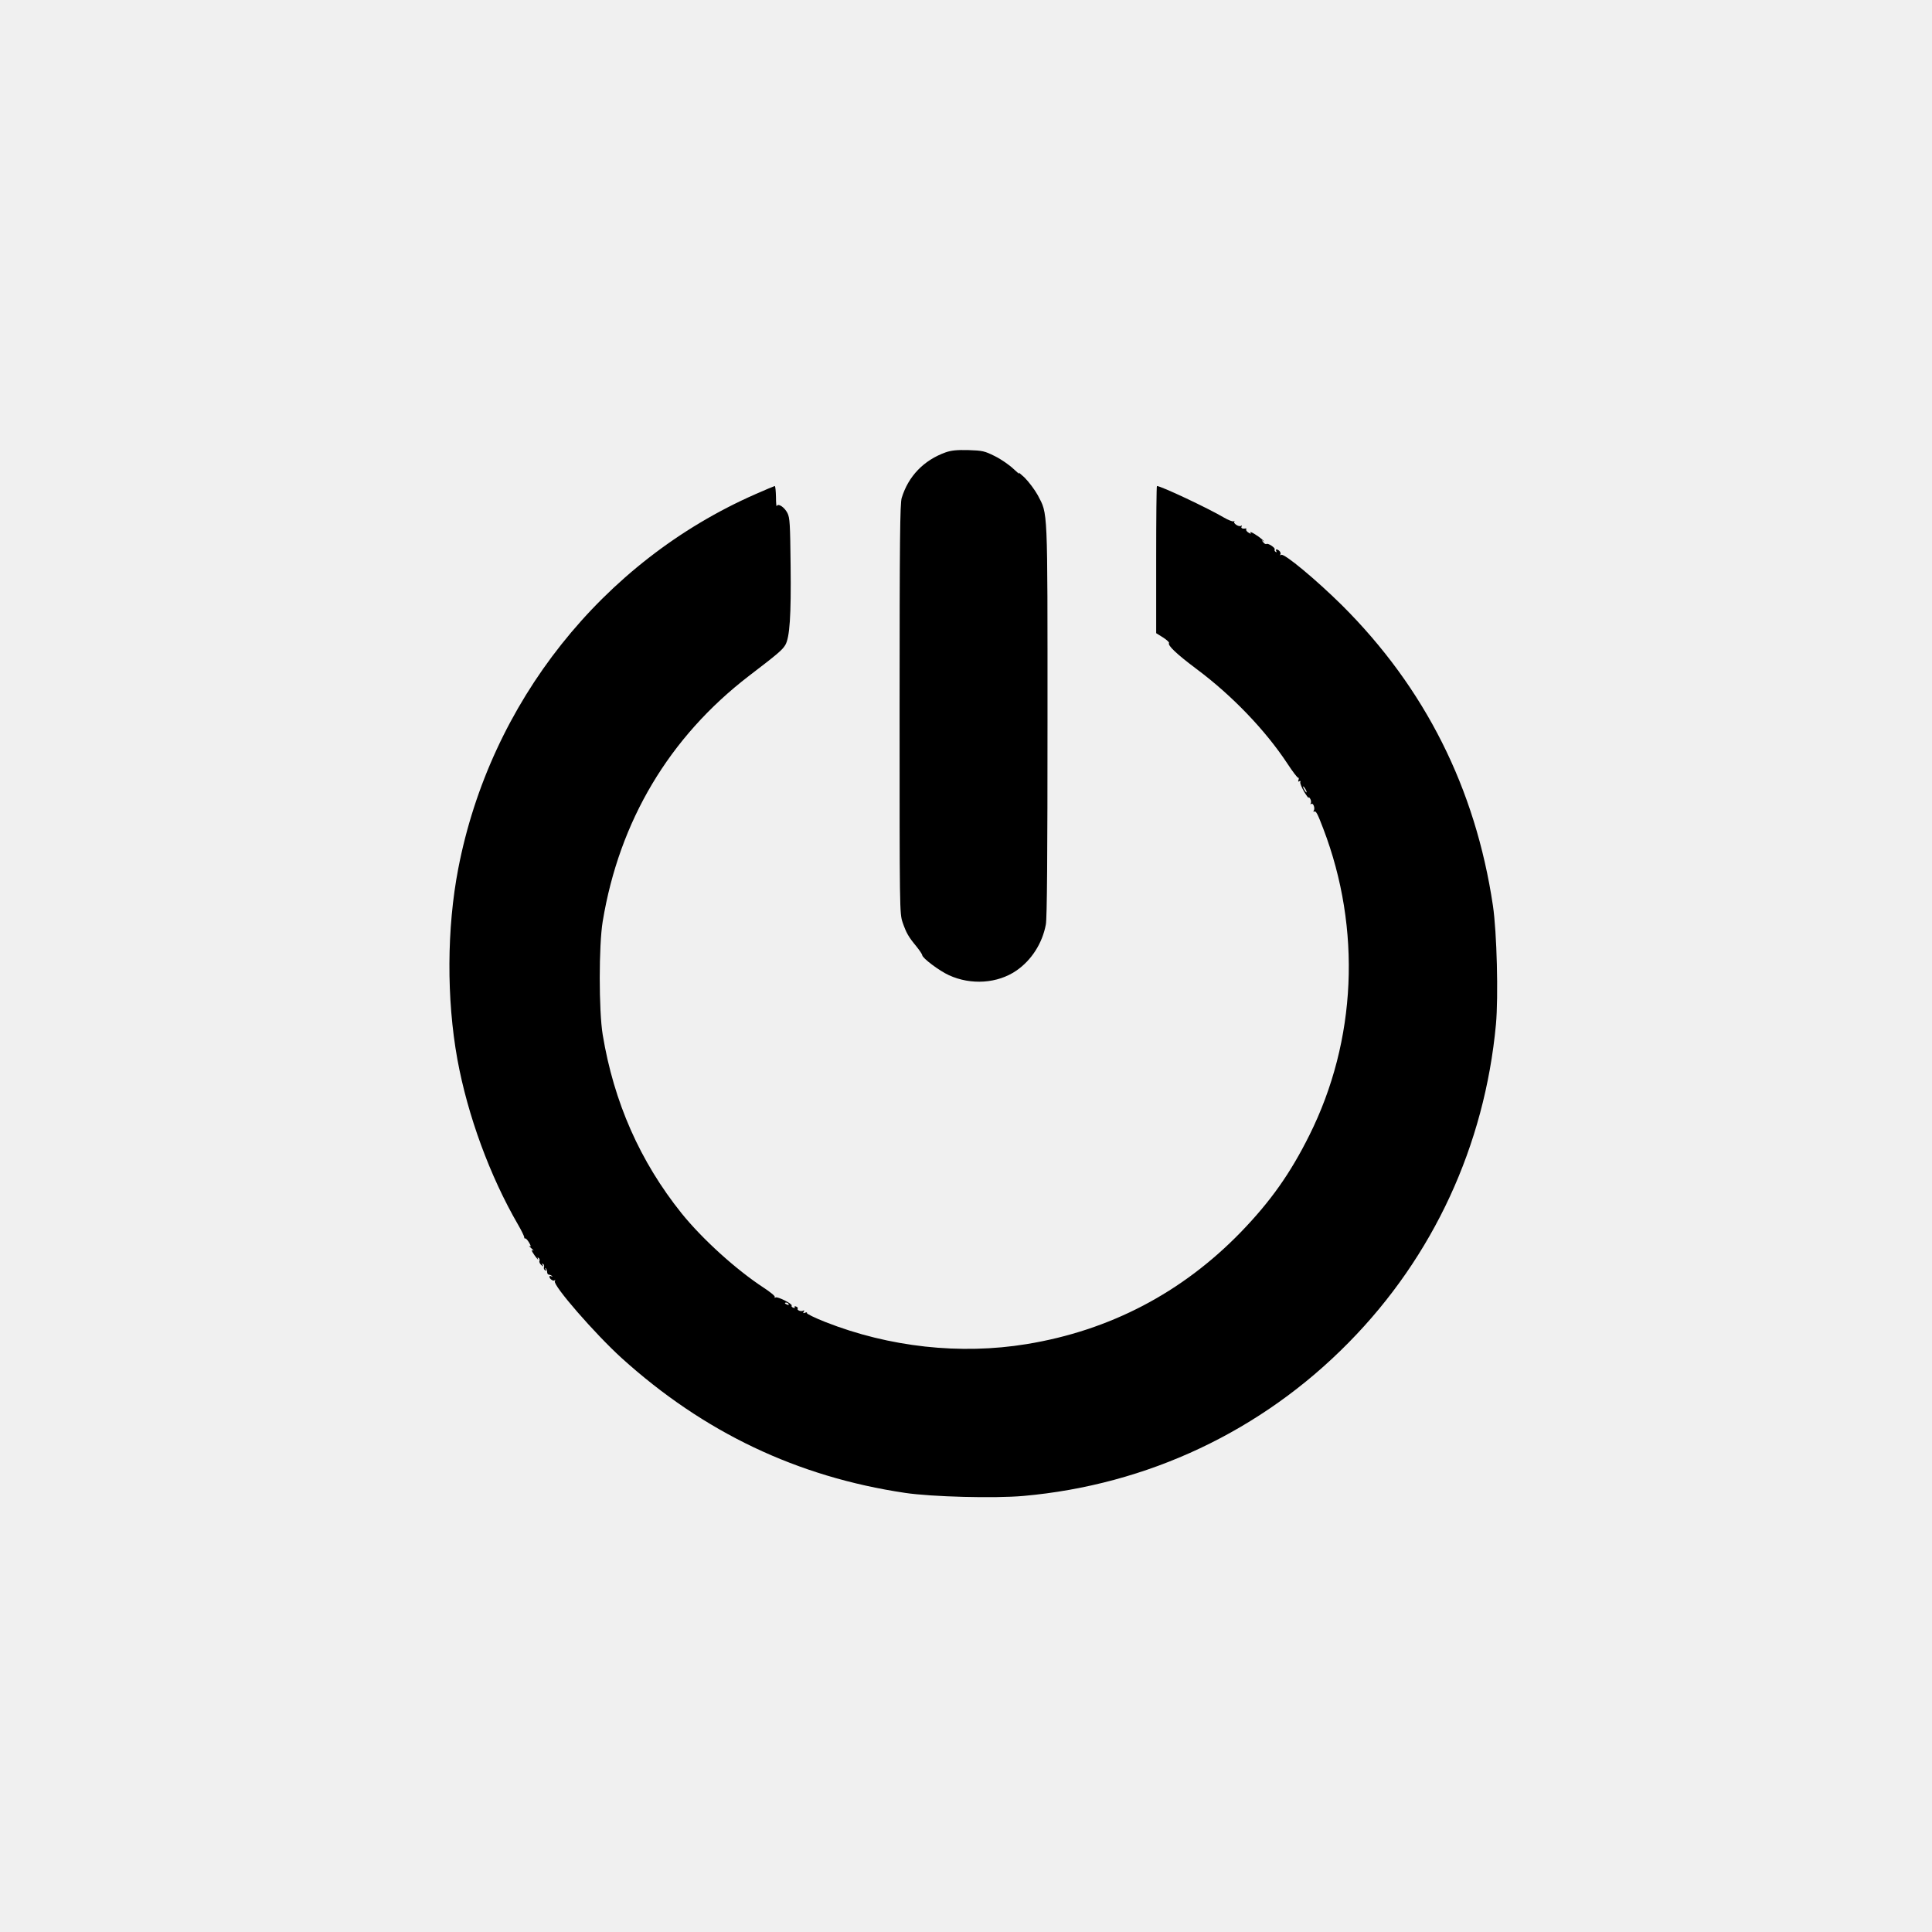
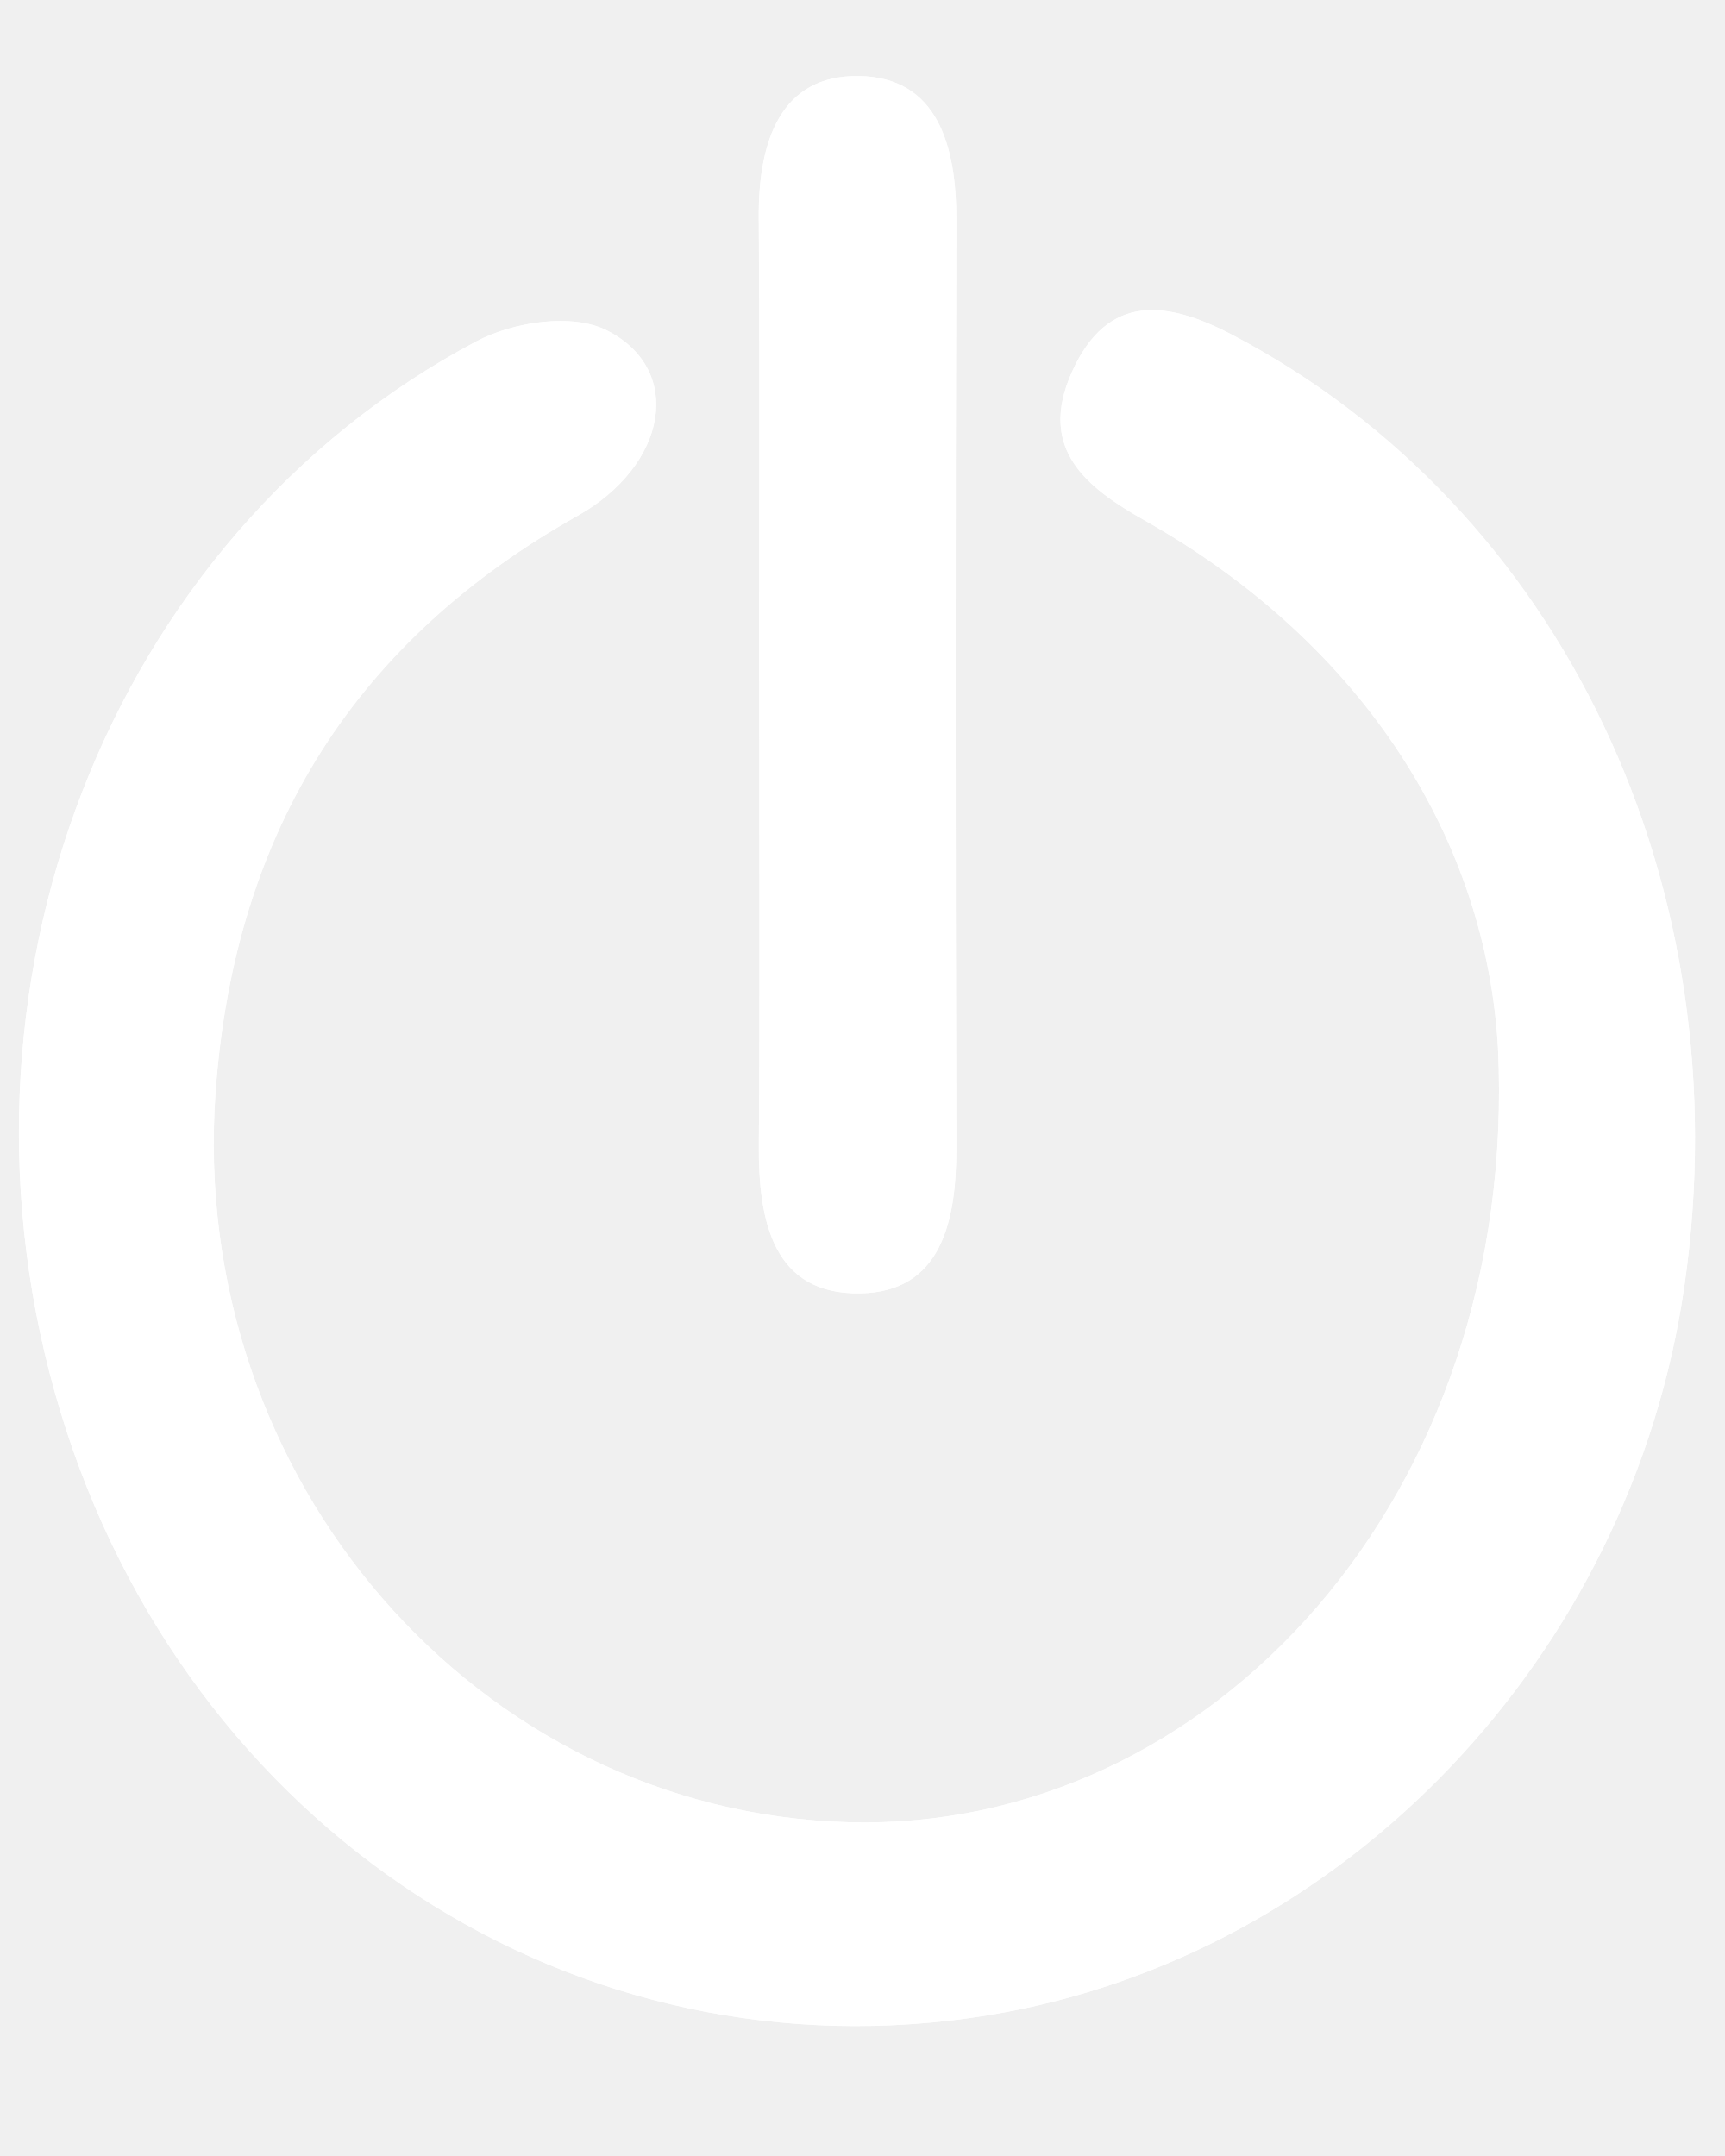
- <svg xmlns="http://www.w3.org/2000/svg" version="1.0" width="1280pt" height="1280pt" viewBox="0 0 1280 1280" preserveAspectRatio="xMidYMid meet">
-   <g transform="translate(0,1280) scale(0.1,-0.1)" fill="#000000" stroke="none">
-     <path d="M6265 9803 c-145 -52 -247 -158 -291 -302 -11 -38 -14 -267 -14 -1399 0 -1337 0 -1353 20 -1413 24 -69 38 -95 92 -160 21 -26 38 -52 38 -57 0 -19 113 -104 177 -133 146 -67 322 -55 446 30 101 69 173 182 196 306 8 40 11 460 11 1354 0 1434 3 1360 -65 1491 -20 36 -59 88 -87 116 -29 27 -45 40 -37 29 7 -11 -8 2 -36 28 -27 26 -83 65 -124 85 -68 34 -82 37 -175 40 -77 2 -113 -2 -151 -15z" />
-     <path d="M5005 9526 c-1015 -446 -1757 -1381 -1969 -2481 -76 -394 -78 -863 -6 -1262 68 -373 216 -776 403 -1098 22 -38 40 -75 40 -82 0 -7 3 -10 7 -8 3 2 15 -10 25 -27 13 -22 14 -29 4 -24 -8 4 -3 -2 11 -14 14 -12 19 -19 12 -15 -11 6 -12 3 -4 -11 13 -23 47 -65 36 -45 -4 9 -3 12 4 7 6 -4 9 -13 6 -20 -3 -7 3 -19 12 -27 15 -12 17 -12 9 0 -5 9 -4 12 3 7 6 -4 9 -13 6 -20 -3 -8 0 -17 7 -22 8 -5 10 -3 4 7 -5 8 -4 11 1 6 5 -5 9 -16 9 -25 0 -9 5 -17 12 -17 6 0 15 -4 20 -9 5 -5 3 -6 -4 -2 -7 4 -13 3 -13 -2 0 -15 26 -33 35 -24 5 4 5 1 1 -6 -15 -26 265 -348 442 -509 545 -493 1165 -788 1880 -894 177 -26 590 -37 782 -20 823 73 1580 430 2157 1018 559 568 899 1303 974 2106 17 185 6 612 -20 787 -116 778 -450 1442 -1000 1990 -169 167 -383 346 -403 334 -7 -4 -10 -4 -6 1 4 4 3 14 -3 22 -14 16 -33 18 -23 1 4 -7 3 -8 -5 -4 -6 4 -9 11 -6 16 6 10 -43 43 -54 36 -5 -3 -15 2 -22 12 -12 15 -12 16 1 7 9 -5 6 -1 -7 10 -31 28 -88 61 -78 46 5 -9 2 -9 -13 0 -12 7 -18 17 -16 21 3 5 2 8 -3 7 -21 -4 -34 2 -27 13 4 7 3 8 -4 4 -15 -9 -55 18 -44 29 4 5 2 5 -5 1 -6 -3 -35 8 -64 25 -107 63 -417 209 -444 209 -3 0 -5 -219 -5 -487 l0 -488 45 -28 c25 -16 43 -33 40 -37 -10 -16 50 -73 182 -172 236 -176 456 -405 603 -628 34 -52 66 -94 71 -93 4 2 5 -5 2 -14 -4 -11 -3 -14 5 -9 7 4 10 2 7 -6 -3 -7 9 -35 25 -63 16 -27 30 -45 30 -40 0 6 5 2 11 -8 5 -9 7 -22 3 -29 -4 -6 -3 -8 4 -4 13 8 26 -29 16 -45 -4 -7 -3 -9 3 -6 11 7 22 -13 60 -113 254 -664 221 -1404 -92 -2031 -127 -255 -258 -439 -454 -642 -389 -401 -868 -652 -1419 -742 -440 -72 -911 -20 -1333 146 -71 28 -126 55 -123 60 3 5 -3 6 -12 2 -13 -5 -15 -3 -9 7 5 8 4 11 -3 7 -13 -9 -44 2 -37 13 3 4 -2 11 -11 14 -8 3 -12 2 -9 -4 3 -6 -1 -7 -9 -4 -9 3 -14 9 -11 14 7 11 -93 62 -107 54 -6 -4 -8 -3 -5 3 4 6 -30 33 -74 62 -183 120 -405 321 -543 492 -275 343 -449 736 -523 1184 -26 158 -26 593 0 750 110 666 441 1221 969 1627 194 148 221 172 241 205 29 50 39 193 35 527 -3 275 -5 315 -21 347 -20 39 -62 67 -71 46 -2 -7 -5 21 -5 61 -1 39 -4 72 -8 72 -5 -1 -62 -25 -128 -54z m3645 -1956 c6 -11 8 -20 6 -20 -3 0 -10 9 -16 20 -6 11 -8 20 -6 20 3 0 10 -9 16 -20z m-3425 -3410 c3 -6 -1 -7 -9 -4 -18 7 -21 14 -7 14 6 0 13 -4 16 -10z" />
+ <svg xmlns="http://www.w3.org/2000/svg" width="12" height="15" viewBox="0 0 12 15" fill="none">
+   <g id="Frame" clip-path="url(#clip0_1090_1683)">
+     <path id="Vector" d="M10.421 7.292C10.568 10.409 8.424 12.747 5.904 12.678C3.317 12.607 1.307 10.285 1.499 7.598C1.632 5.755 2.497 4.444 4.017 3.589C4.643 3.237 4.761 2.573 4.222 2.299C3.981 2.177 3.572 2.238 3.313 2.376C0.746 3.738 -0.466 6.891 0.42 9.82C1.3 12.728 4.012 14.491 6.878 14.02C9.354 13.613 11.348 11.521 11.718 8.944C12.117 6.161 10.864 3.533 8.574 2.331C8.124 2.094 7.706 2.032 7.457 2.588C7.216 3.126 7.559 3.392 7.963 3.621C9.509 4.494 10.34 5.864 10.421 7.292L10.421 7.292ZM5.281 4.737C5.281 5.812 5.287 6.887 5.279 7.962C5.274 8.506 5.383 9.009 5.987 8.998C6.545 8.987 6.653 8.504 6.652 7.986C6.646 5.836 6.646 3.686 6.652 1.535C6.654 1.011 6.521 0.538 5.976 0.529C5.43 0.52 5.275 0.982 5.278 1.512C5.286 2.587 5.28 3.662 5.28 4.737L5.281 4.737Z" fill="white" />
+     <path id="Vector_2" d="M10.421 7.292C10.341 5.864 9.509 4.494 7.963 3.62C7.559 3.392 7.216 3.126 7.457 2.588C7.706 2.031 8.124 2.094 8.574 2.33C10.864 3.533 12.117 6.16 11.718 8.943C11.348 11.521 9.355 13.613 6.878 14.02C4.012 14.491 1.3 12.728 0.42 9.819C-0.467 6.892 0.746 3.738 3.313 2.375C3.572 2.238 3.981 2.176 4.223 2.299C4.761 2.573 4.643 3.237 4.017 3.589C2.497 4.444 1.632 5.755 1.5 7.598C1.307 10.285 3.317 12.607 5.904 12.678C8.424 12.746 10.568 10.409 10.421 7.292L10.421 7.292Z" fill="white" />
+     <path id="Vector_3" d="M5.281 4.737C5.281 3.662 5.286 2.587 5.279 1.512C5.275 0.983 5.43 0.52 5.976 0.529C6.522 0.538 6.654 1.011 6.653 1.536C6.646 3.686 6.646 5.836 6.653 7.986C6.654 8.504 6.545 8.987 5.987 8.998C5.383 9.01 5.275 8.506 5.279 7.962C5.287 6.887 5.282 5.812 5.282 4.737H5.281Z" fill="white" />
  </g>
+   <defs>
+     <clipPath id="clip0_1090_1683">
+       <rect width="11.659" height="13.567" fill="white" transform="translate(0.131592 0.529175)" />
+     </clipPath>
+   </defs>
</svg>
